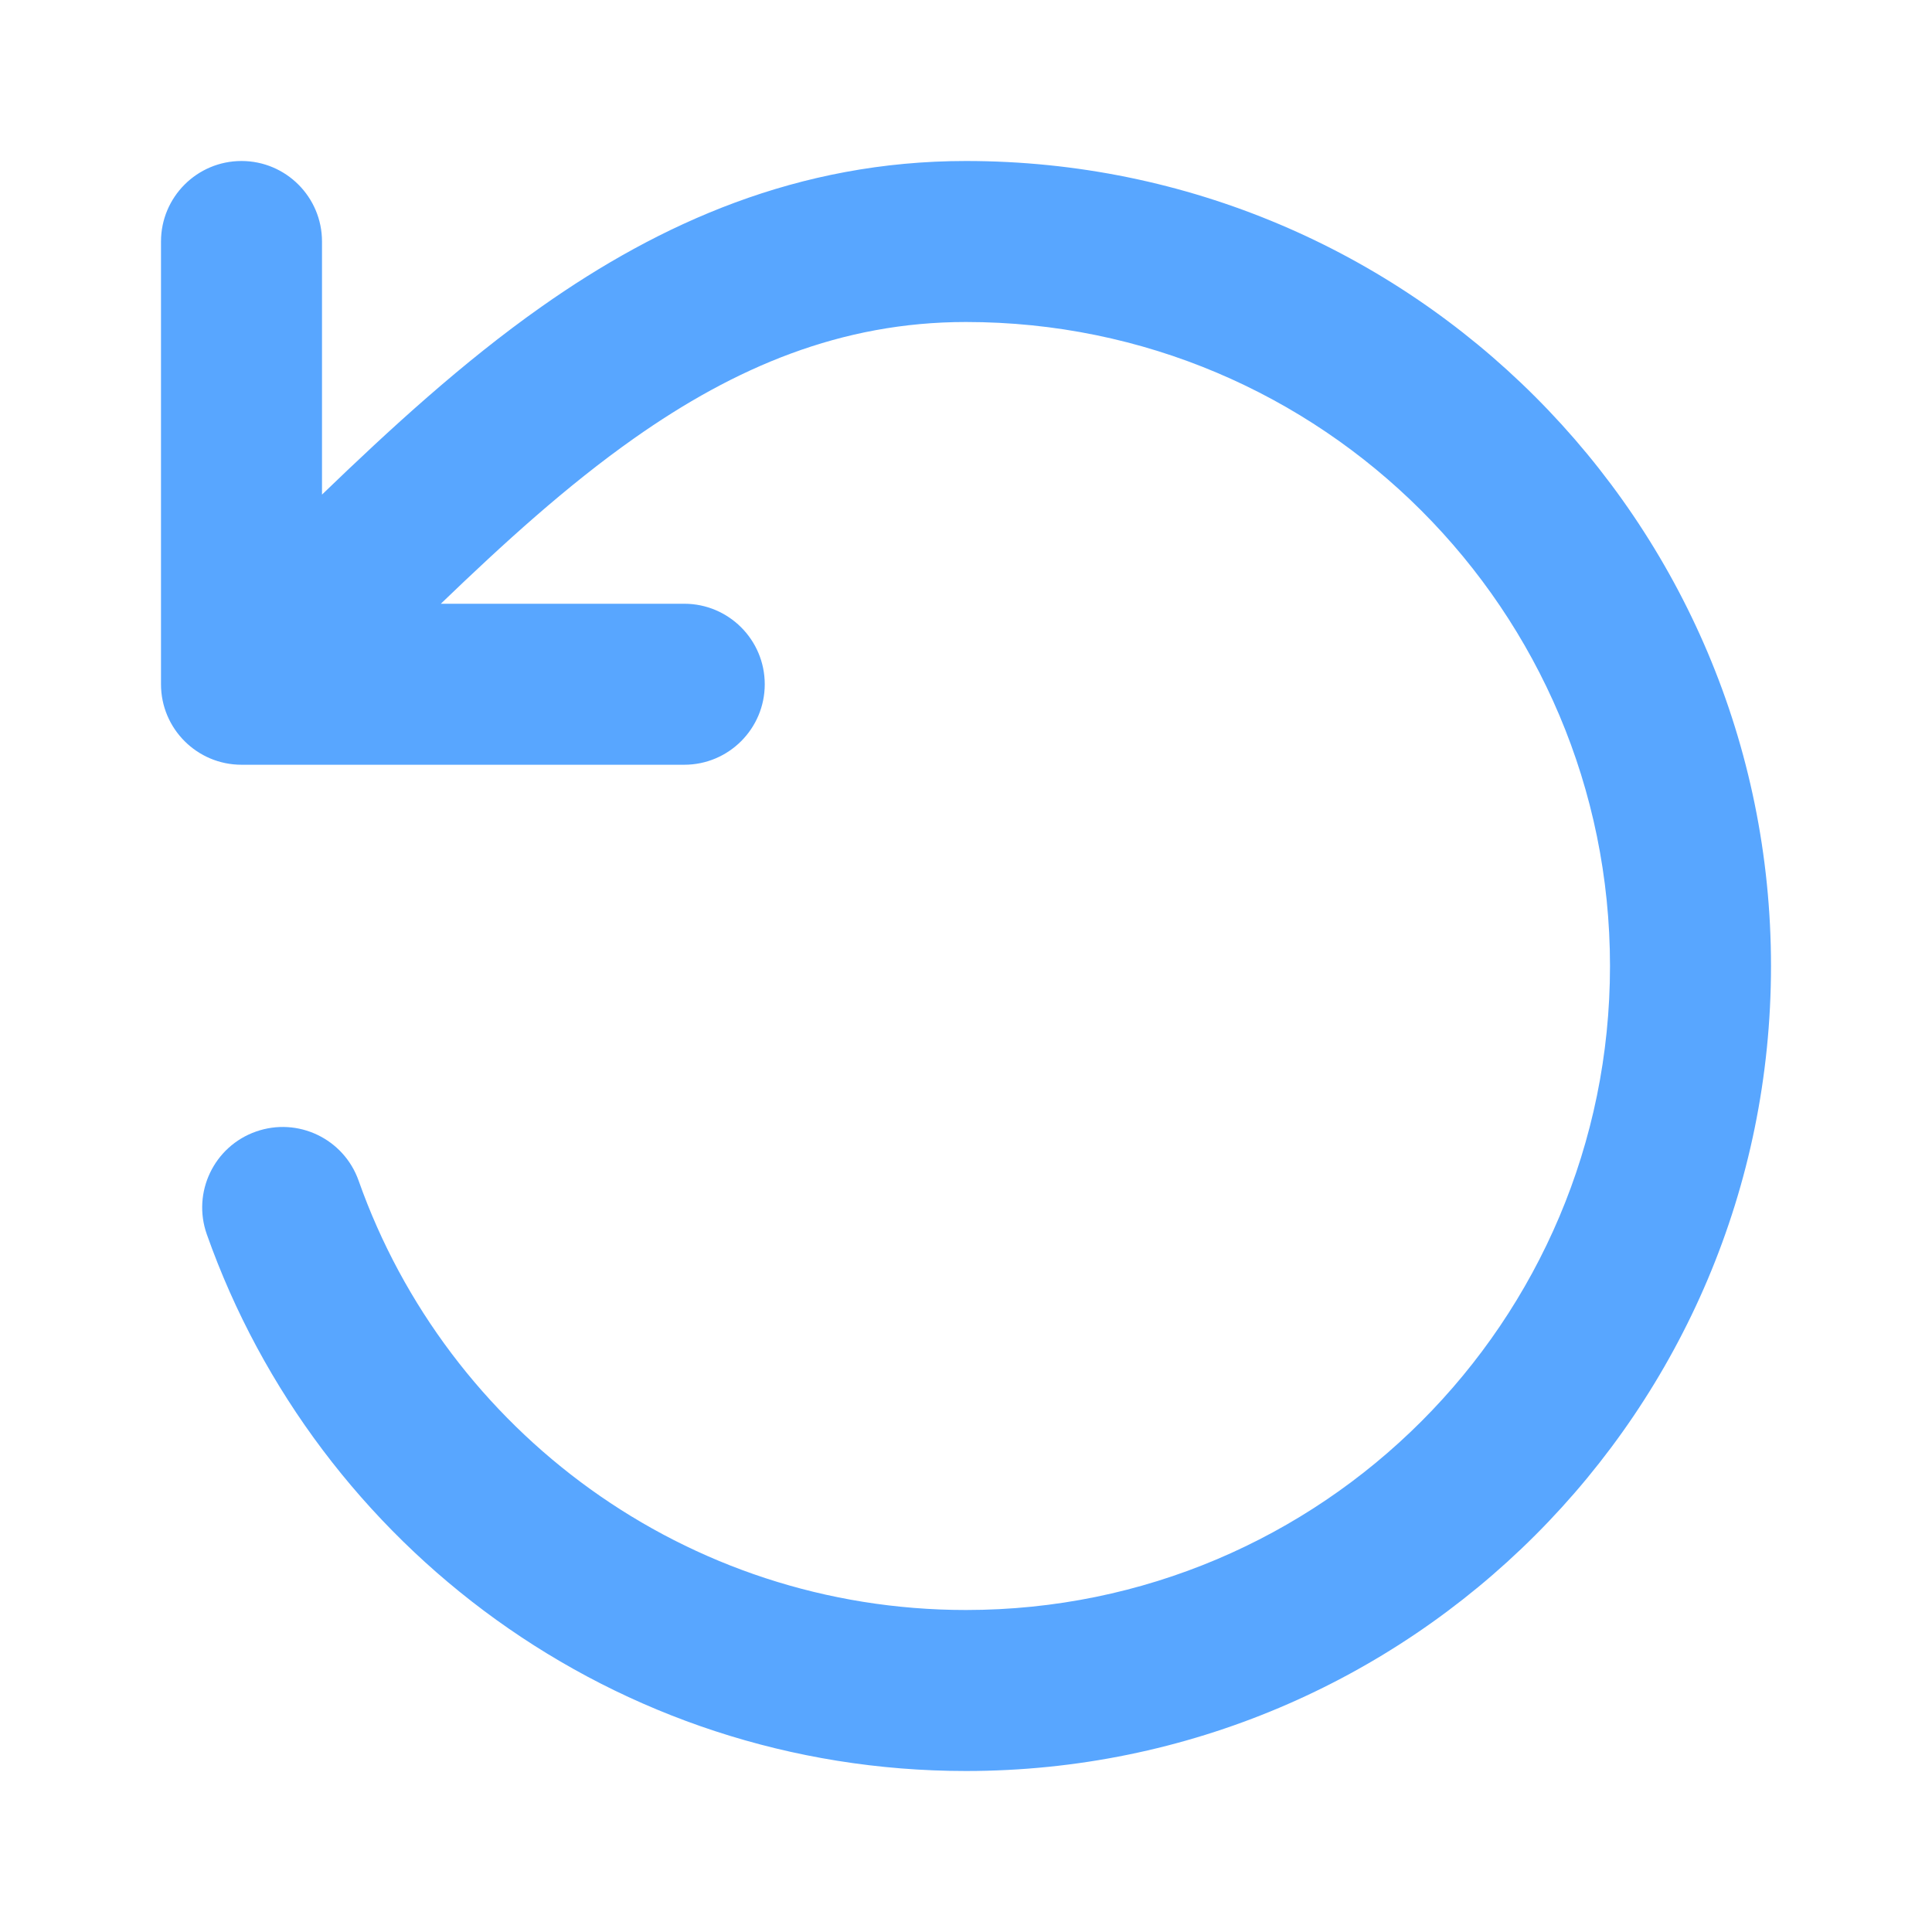
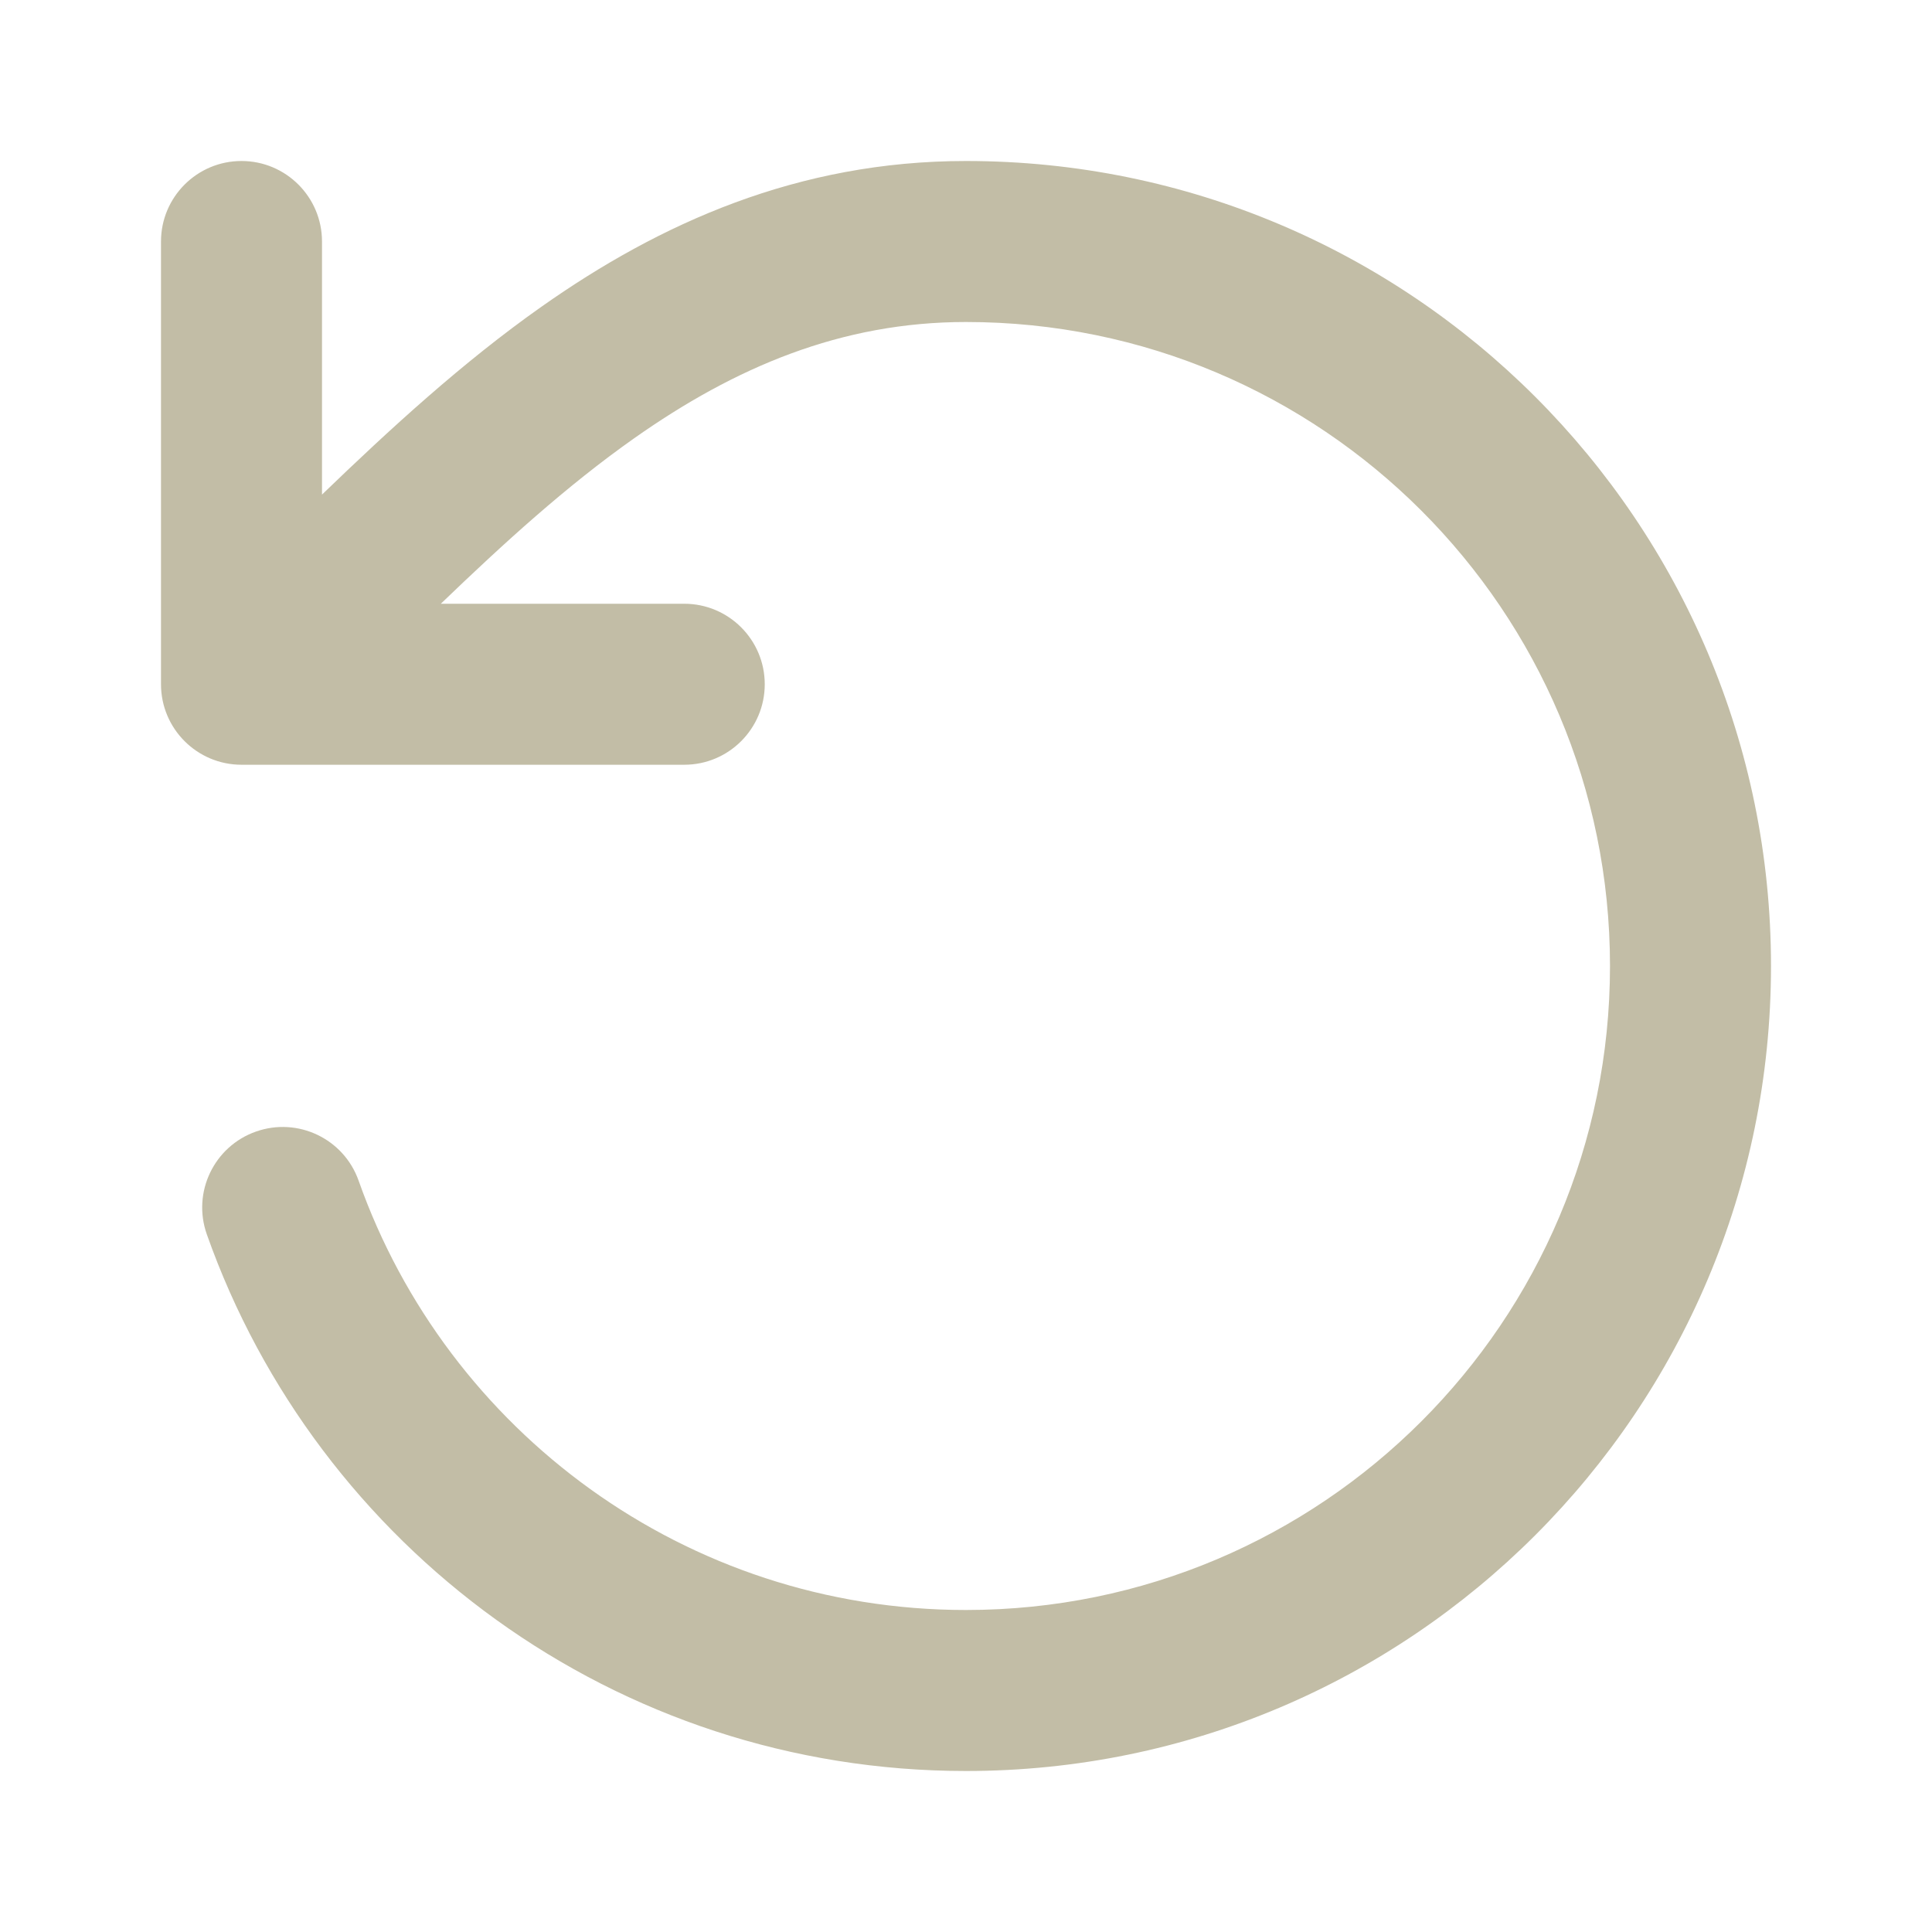
<svg xmlns="http://www.w3.org/2000/svg" width="800px" height="800px" viewBox="0 0 24 24" fill="none">
-   <path d="M2 3C2 2.448 2.448 2 3 2C3.552 2 4 2.448 4 3V6.144C4.846 5.328 5.75 4.498 6.725 3.811C8.199 2.772 9.912 2 12 2C17.523 2 22 6.477 22 12C22 17.523 17.523 22 12 22C7.644 22 3.942 19.216 2.569 15.333C2.385 14.812 2.658 14.241 3.179 14.057C3.7 13.873 4.271 14.146 4.455 14.667C5.554 17.775 8.518 20 12 20C16.418 20 20 16.418 20 12C20 7.582 16.418 4 12 4C10.446 4 9.129 4.563 7.877 5.445C7.039 6.036 6.263 6.743 5.476 7.5H8.5C9.052 7.5 9.5 7.948 9.5 8.5C9.5 9.052 9.052 9.5 8.5 9.5H3C2.448 9.5 2 9.052 2 8.5V3Z" fill="#58a6ff" />
+   <path d="M2 3C2 2.448 2.448 2 3 2C3.552 2 4 2.448 4 3V6.144C4.846 5.328 5.75 4.498 6.725 3.811C8.199 2.772 9.912 2 12 2C17.523 2 22 6.477 22 12C22 17.523 17.523 22 12 22C7.644 22 3.942 19.216 2.569 15.333C2.385 14.812 2.658 14.241 3.179 14.057C3.7 13.873 4.271 14.146 4.455 14.667C5.554 17.775 8.518 20 12 20C16.418 20 20 16.418 20 12C20 7.582 16.418 4 12 4C10.446 4 9.129 4.563 7.877 5.445C7.039 6.036 6.263 6.743 5.476 7.5H8.5C9.052 7.5 9.5 7.948 9.5 8.5C9.5 9.052 9.052 9.5 8.5 9.5H3C2.448 9.5 2 9.052 2 8.5V3Z" fill="#c2bda6" />
</svg>
